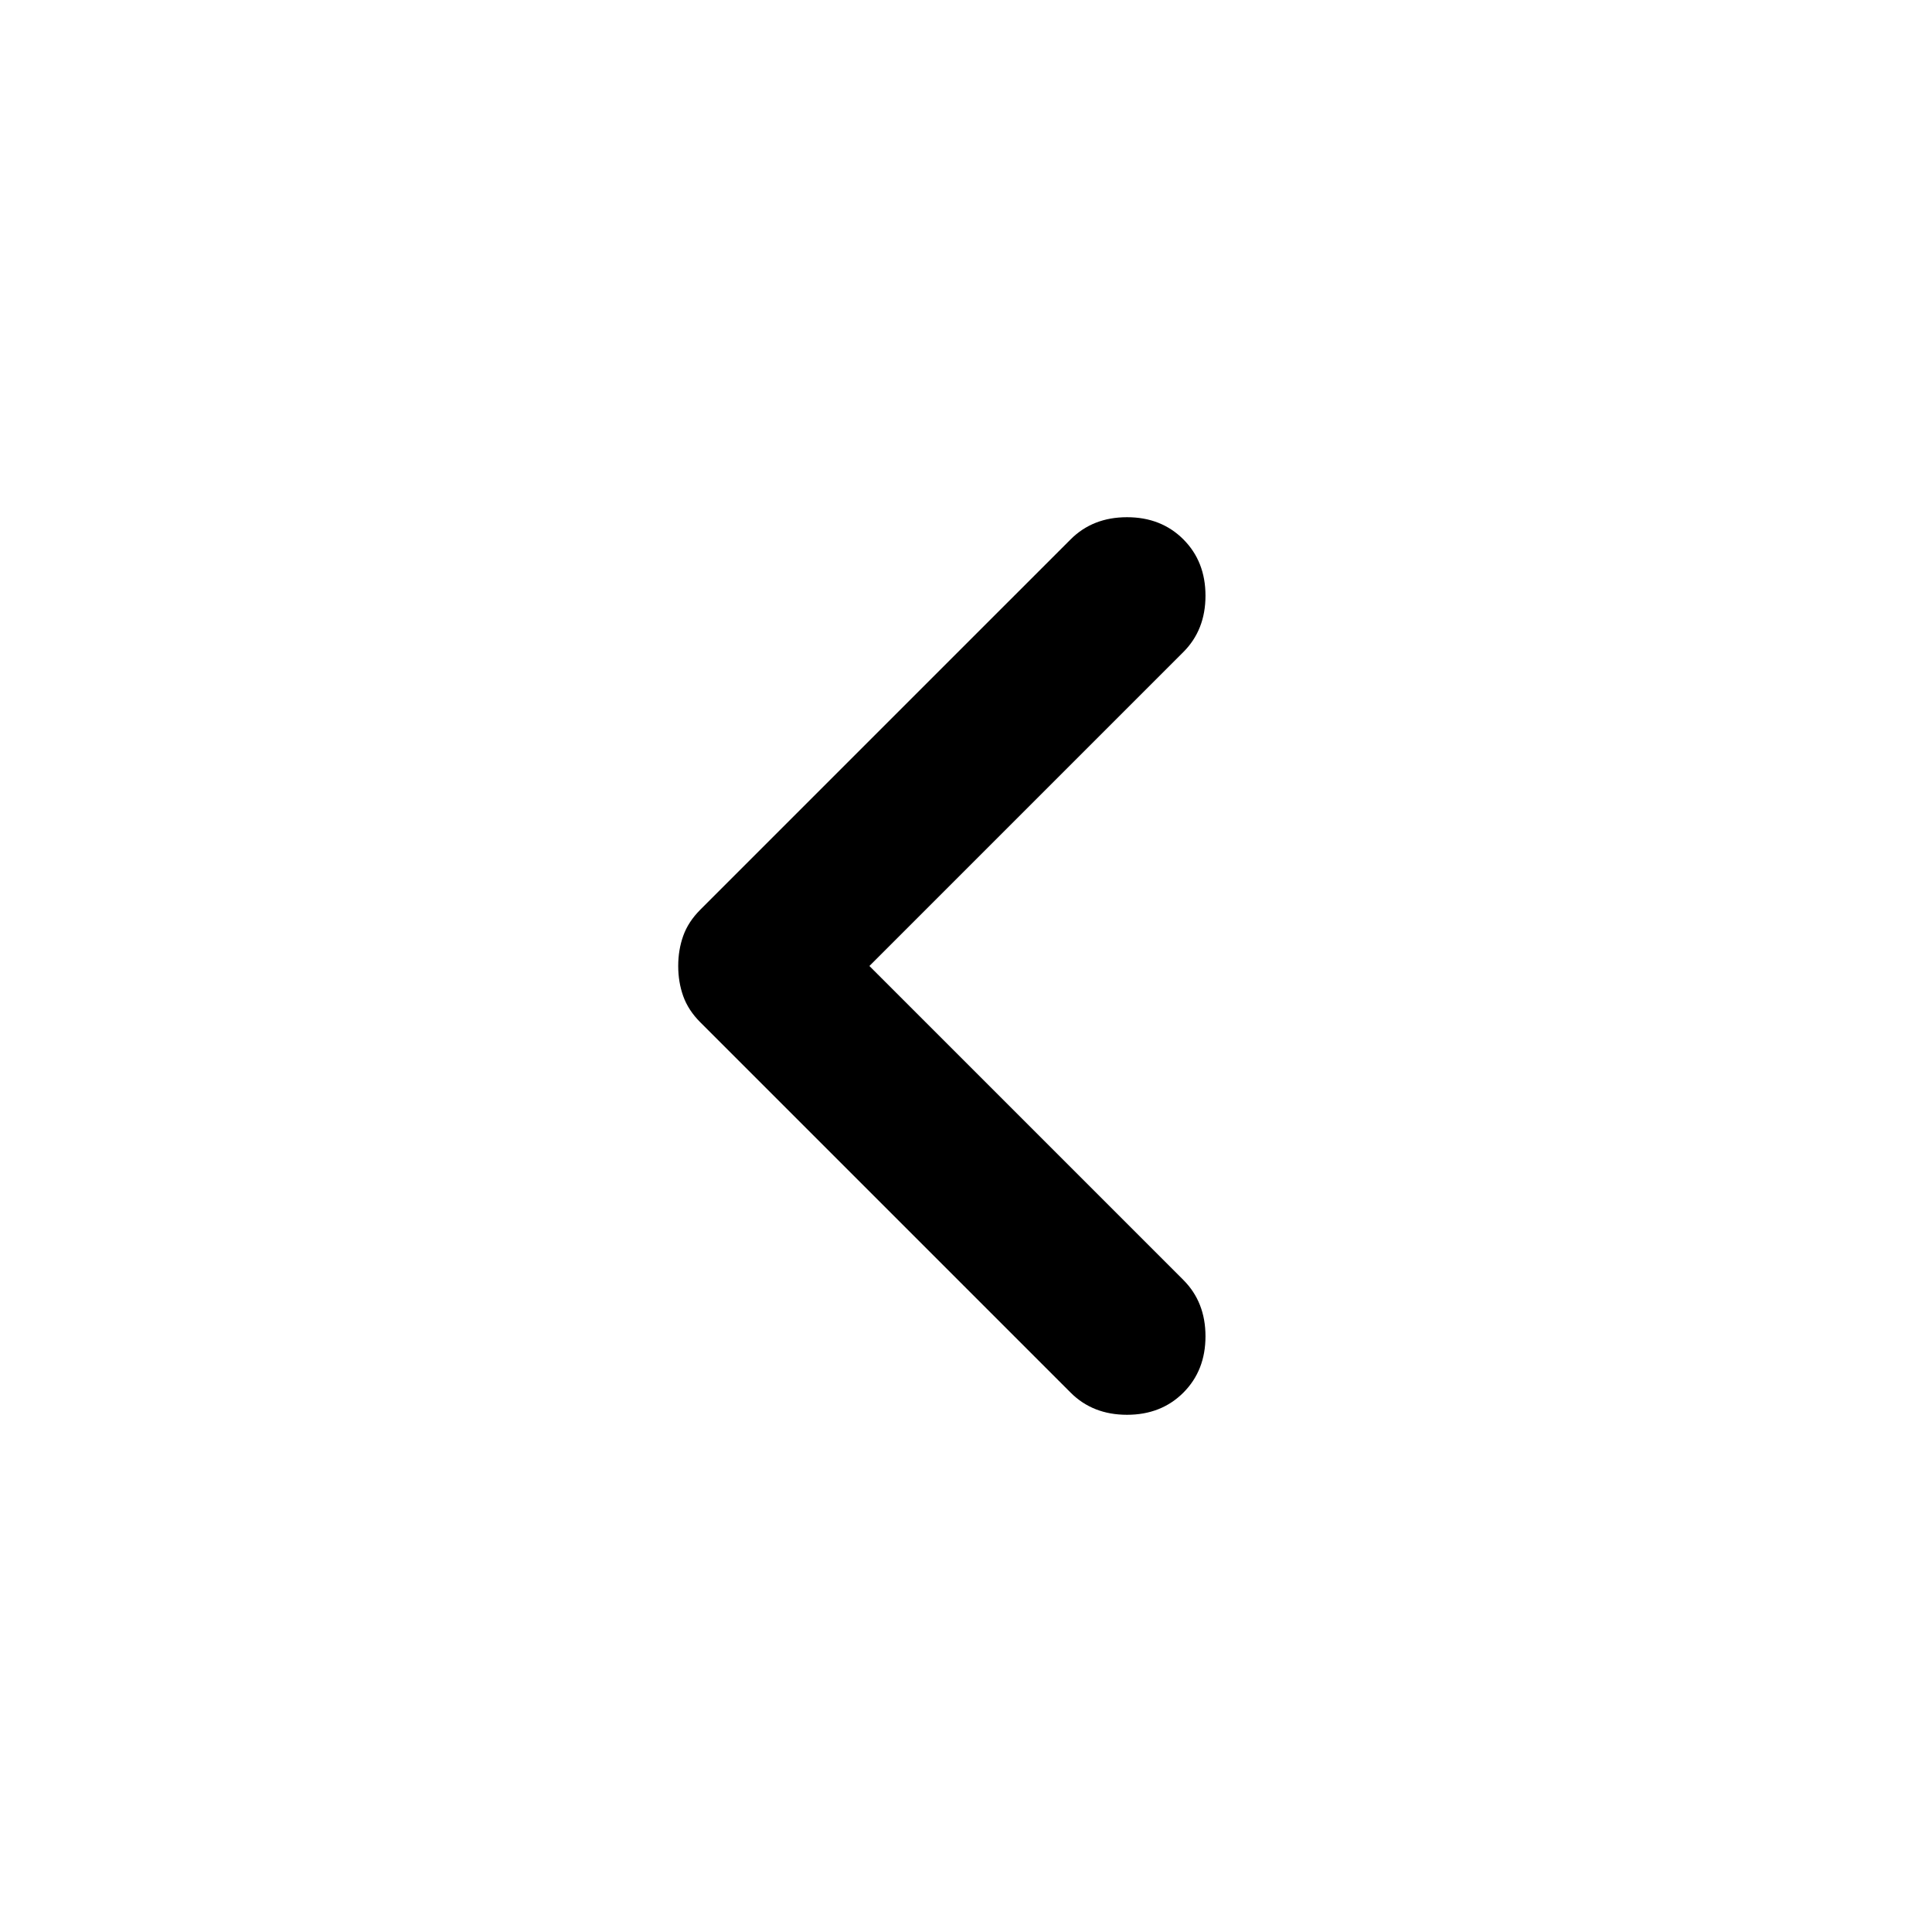
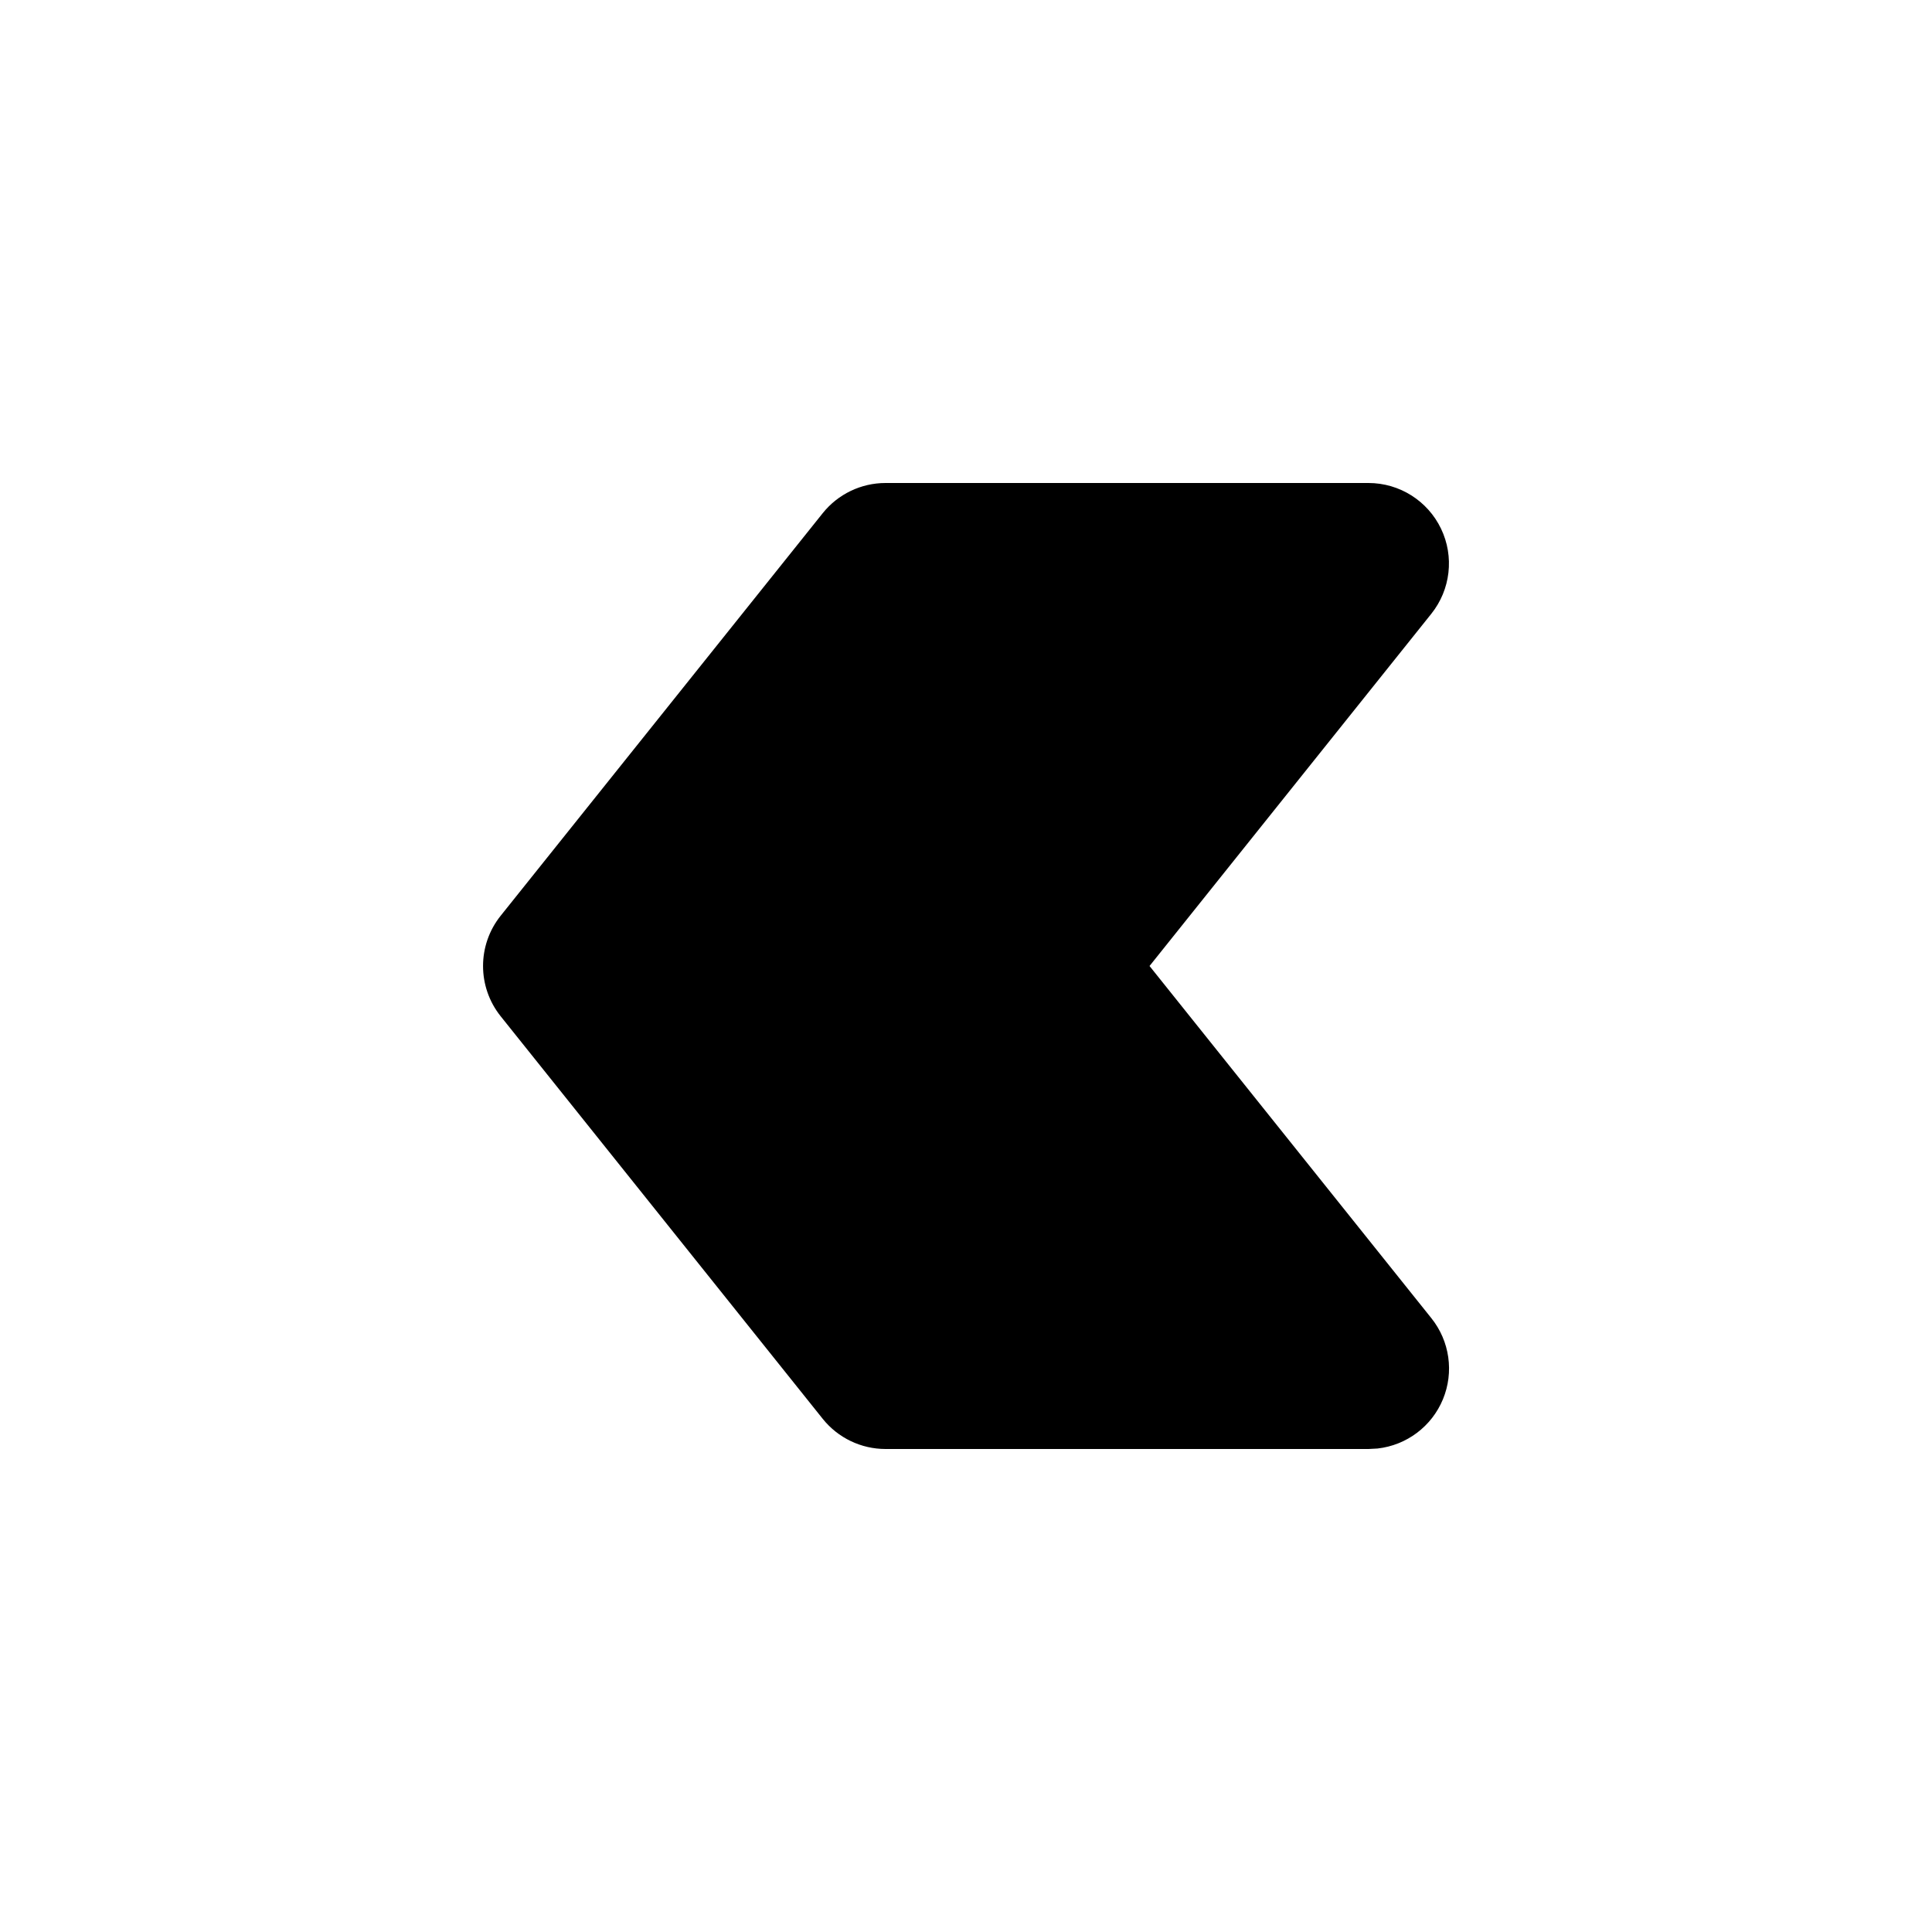
- <svg xmlns="http://www.w3.org/2000/svg" width="24" height="24" viewBox="0 -960 960 960" fill="currentColor">
-   <path d="m432-480 156 156q11 11 11 28t-11 28q-11 11-28 11t-28-11L348-452q-6-6-8.5-13t-2.5-15q0-8 2.5-15t8.5-13l184-184q11-11 28-11t28 11q11 11 11 28t-11 28L432-480Z" fill="currentColor" />
+ <svg xmlns="http://www.w3.org/2000/svg" width="24" height="24" viewBox="0 0 24 24" fill="currentColor" class="icon icon-tabler icons-tabler-filled icon-tabler-arrow-badge-left">
+   <path stroke="none" d="M0 0h24v24H0z" fill="none" />
+   <path d="M17 6h-6a1 1 0 0 0 -.78 .375l-4 5a1 1 0 0 0 0 1.25l4 5a1 1 0 0 0 .78 .375h6l.112 -.006a1 1 0 0 0 .669 -1.619l-3.501 -4.375l3.5 -4.375a1 1 0 0 0 -.78 -1.625z" />
</svg>
